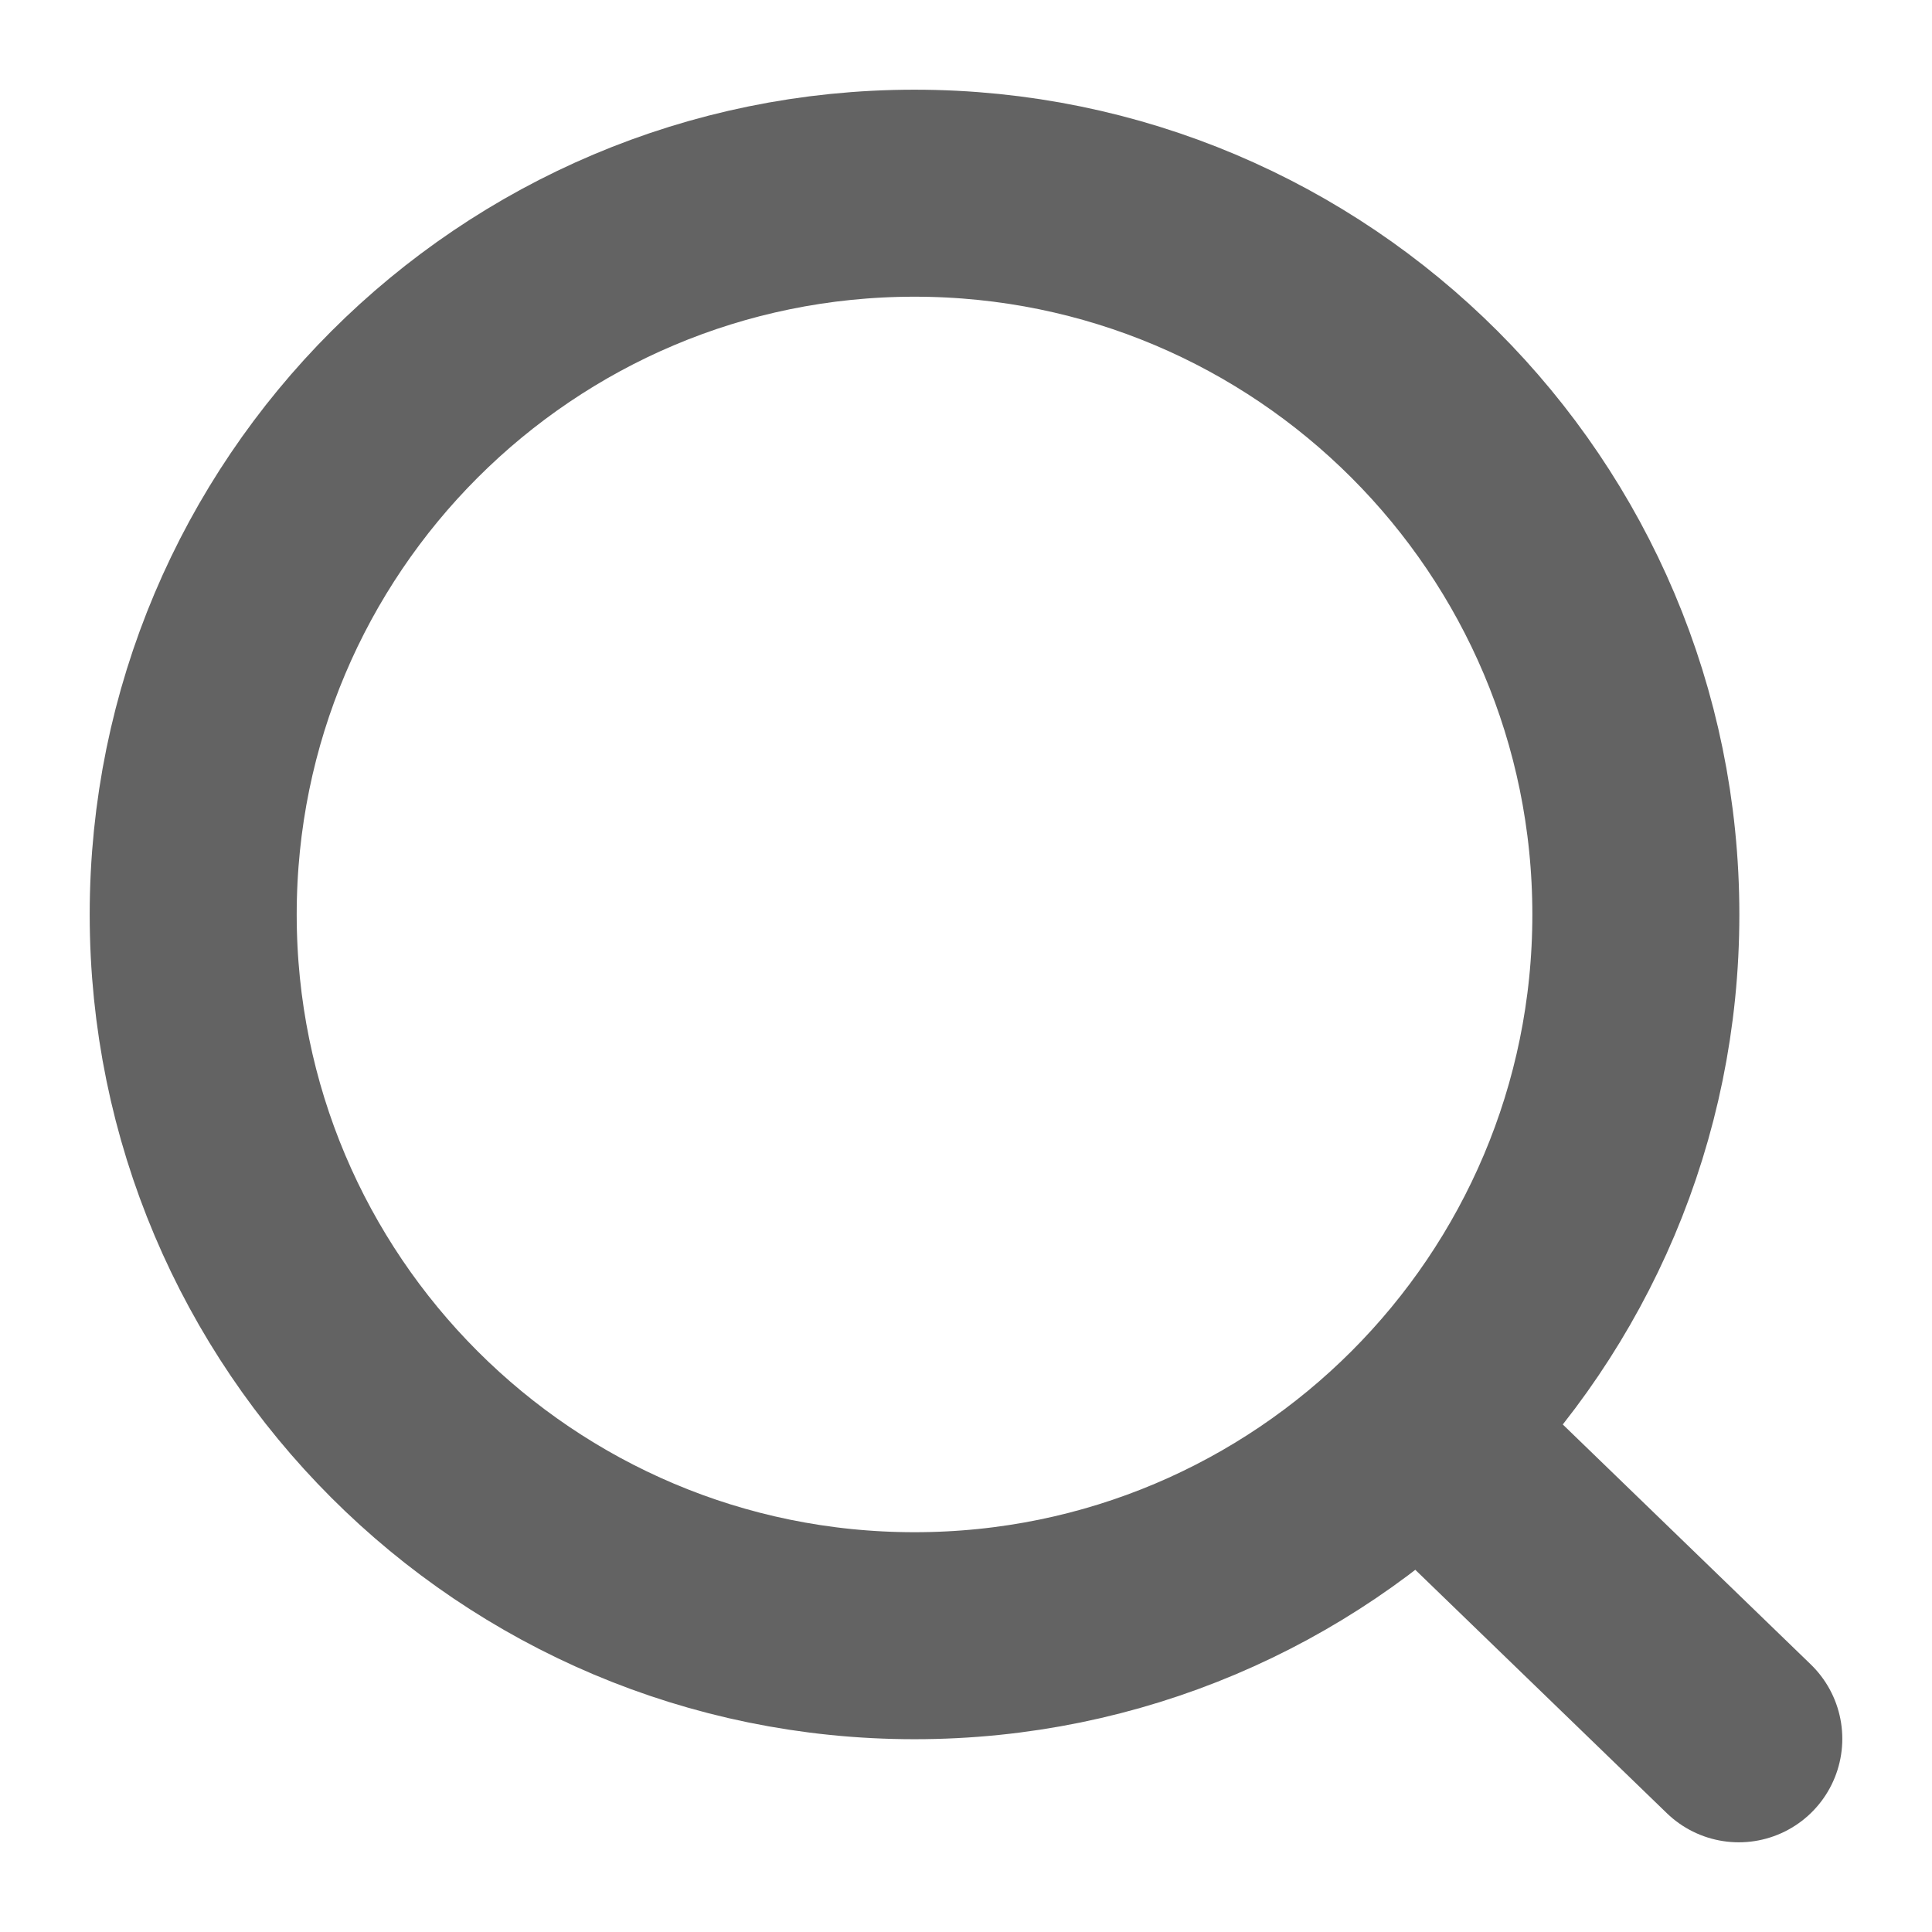
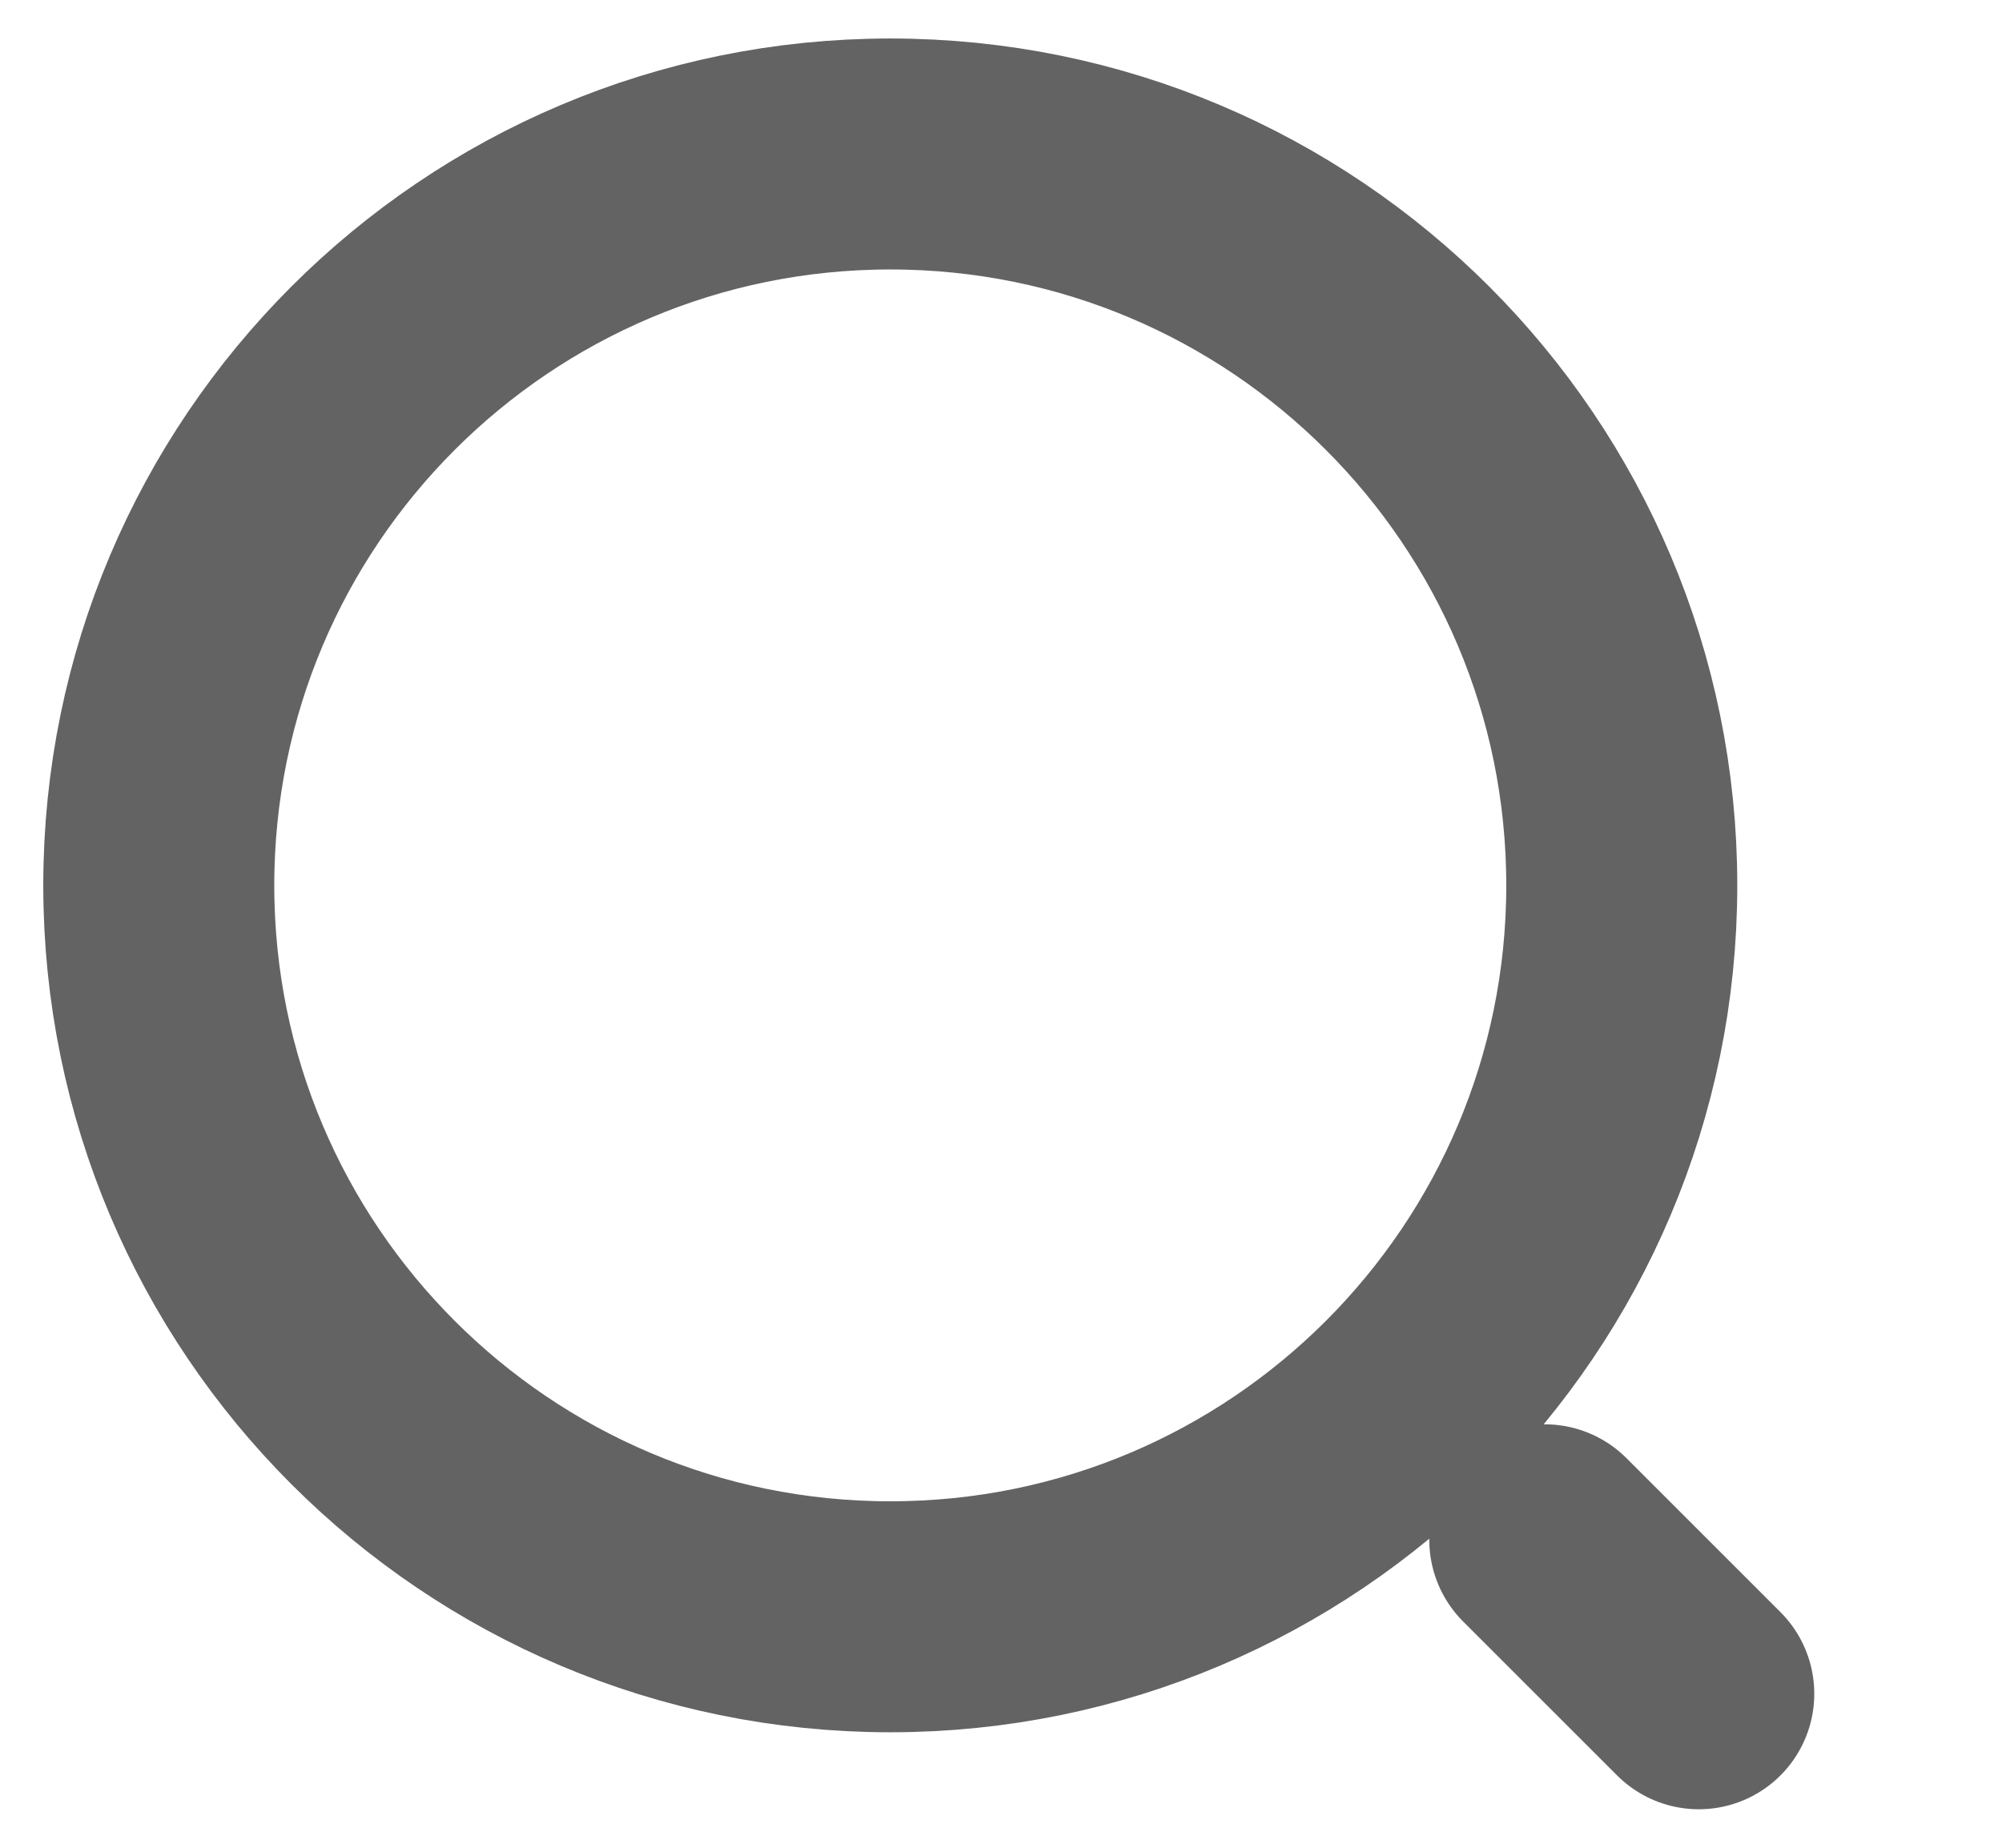
- <svg xmlns="http://www.w3.org/2000/svg" width="14" height="14" viewBox="0 0 14 14" fill="none">
-   <path d="M10.285 10.36L12.6 12.6M11.854 6.627C11.854 9.513 9.514 11.853 6.627 11.853C3.74 11.853 1.4 9.513 1.4 6.627C1.4 3.74 3.74 1.4 6.627 1.4C9.514 1.4 11.854 3.74 11.854 6.627Z" stroke="#636363" stroke-width="1.5" stroke-linecap="round" />
+ <svg xmlns="http://www.w3.org/2000/svg" width="13" height="12" viewBox="0 0 13 12" fill="none">
+   <path d="M11.031 11L10.031 10M10.531 5.75C10.531 8.373 8.405 10.5 5.781 10.5C3.158 10.5 1.031 8.373 1.031 5.75C1.031 3.127 3.158 1 5.781 1C8.405 1 10.531 3.127 10.531 5.75Z" stroke="#636363" stroke-width="1.5" stroke-linecap="round" stroke-linejoin="round" />
</svg>
